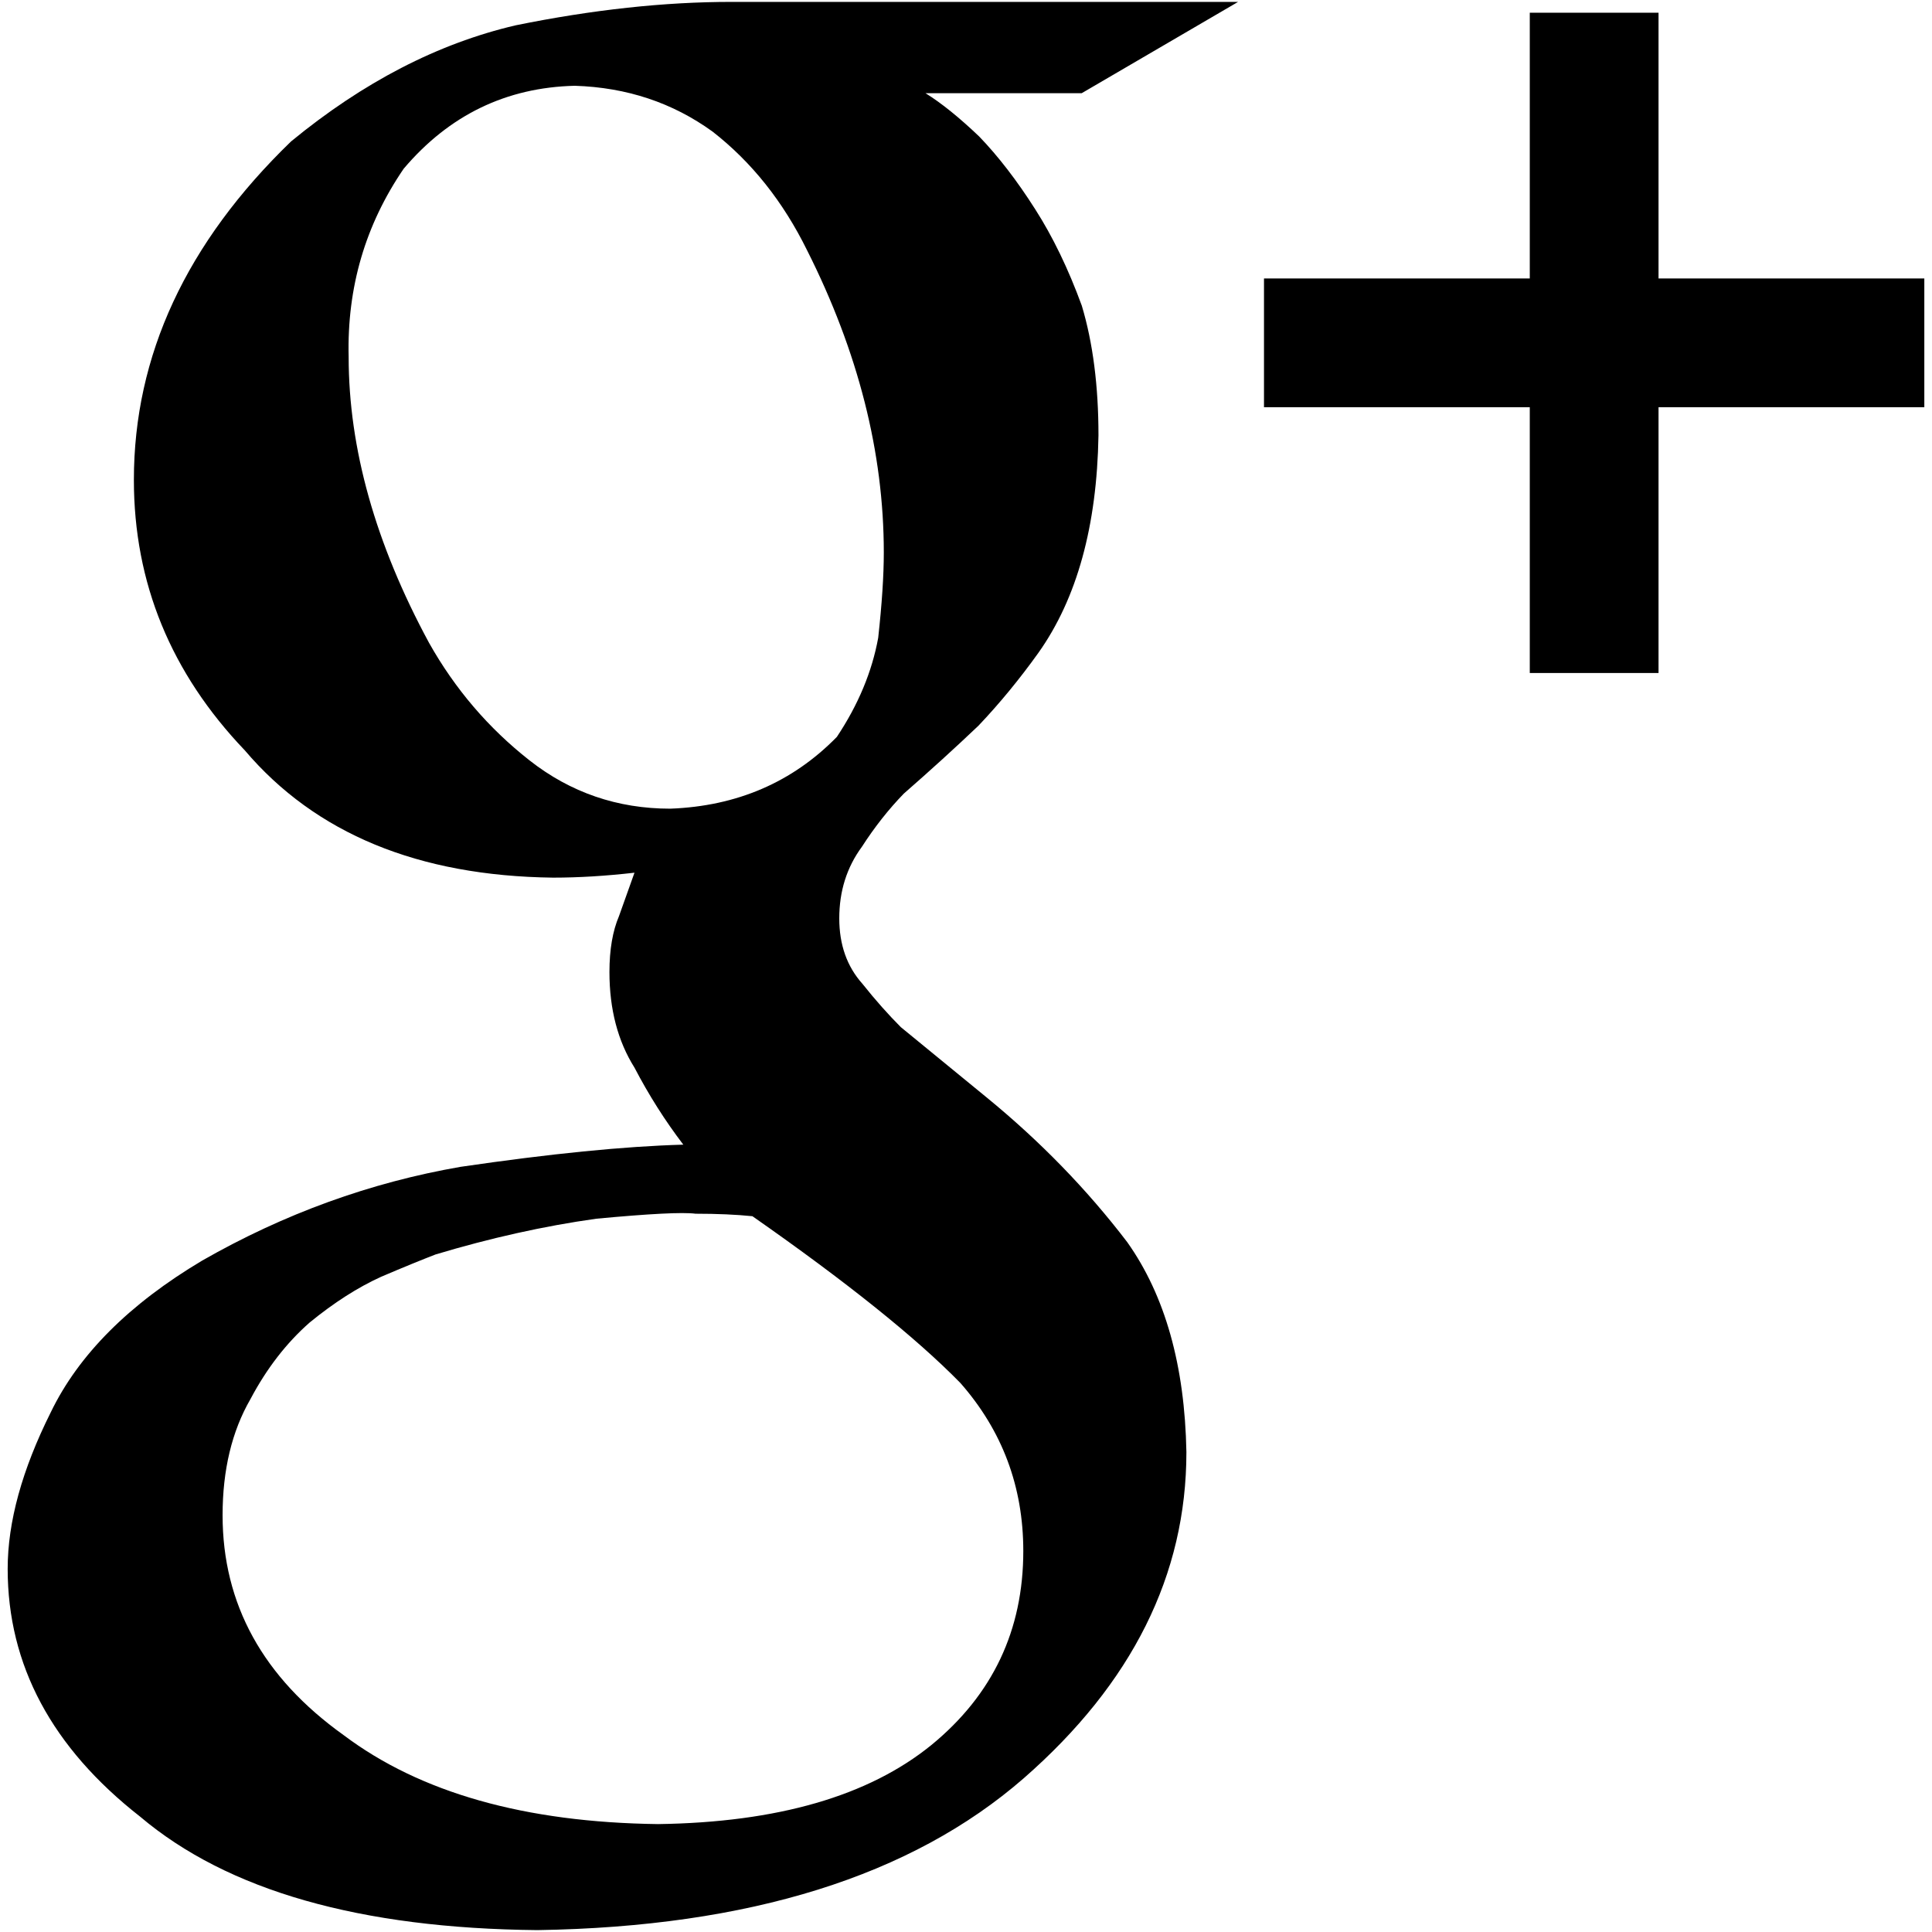
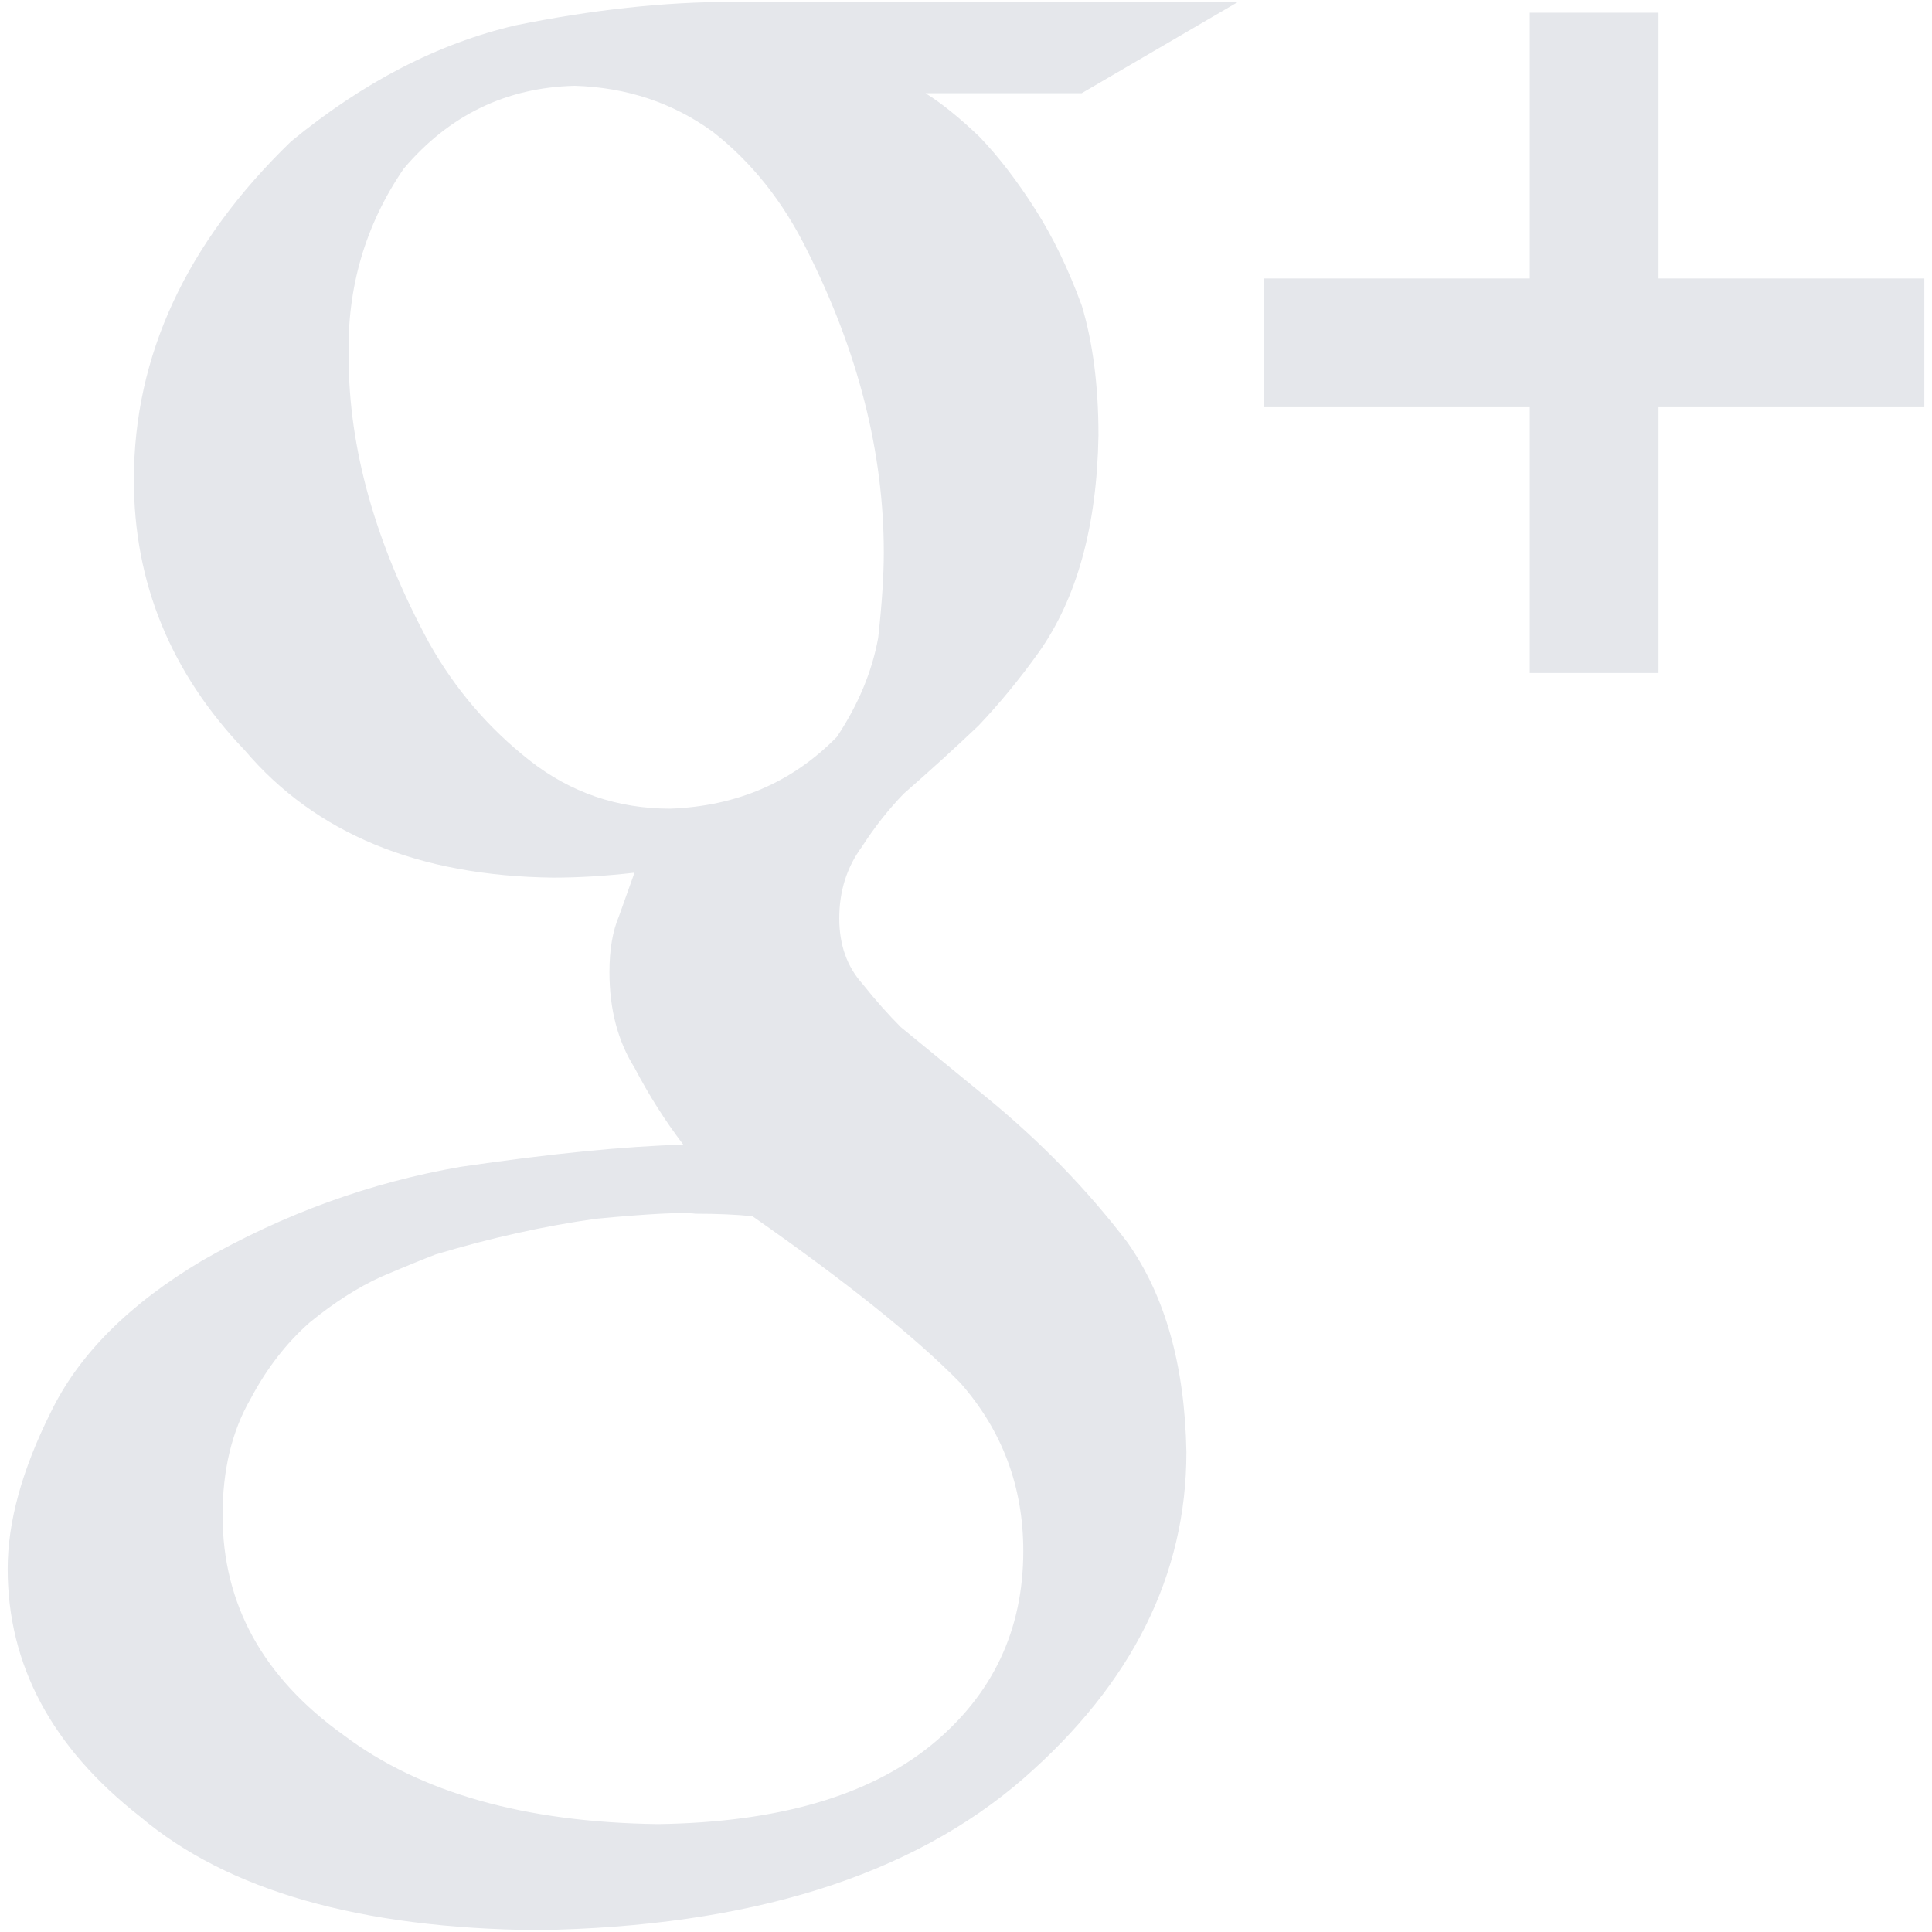
- <svg xmlns="http://www.w3.org/2000/svg" fill="#000000" version="1.1" width="800px" height="800px" viewBox="0 0 512 512" xml:space="preserve">
+ <svg xmlns="http://www.w3.org/2000/svg" fill="#e5e7eb" version="1.1" width="800px" height="800px" viewBox="0 0 512 512" xml:space="preserve">
  <g id="7935ec95c421cee6d86eb22ecd120bc6">
    <path style="display: inline;" d="M245.271,24.703c4.217,2.607,8.945,6.438,14.209,11.453c5.053,5.24,10.018,11.677,14.871,19.312   c4.616,7.211,8.746,15.719,12.338,25.538c2.945,9.818,4.417,21.271,4.417,34.37c-0.399,24.003-5.701,43.216-15.906,57.612   c-5.003,6.986-10.292,13.424-15.894,19.325c-6.201,5.901-12.788,11.889-19.787,18.002c-4.017,4.142-7.723,8.833-11.104,14.085   c-4.017,5.452-6,11.789-6,18.976c0,6.998,2.046,12.774,6.15,17.354c3.48,4.379,6.887,8.184,10.155,11.465l22.768,18.651   c14.147,11.577,26.561,24.34,37.228,38.313c10.055,14.172,15.27,32.735,15.693,55.653c0,32.512-14.371,61.317-43.078,86.418   c-29.791,25.962-72.757,39.398-128.91,40.271c-47.008-0.449-82.102-10.467-105.281-30.066   c-23.404-18.302-35.106-40.196-35.106-65.671c0-12.426,3.805-26.262,11.428-41.507c7.373-15.258,20.759-28.656,40.109-40.184   c21.72-12.426,44.588-20.71,68.491-24.852c23.678-3.468,43.353-5.439,59.022-5.876c-4.841-6.35-9.157-13.161-12.938-20.41   c-4.416-7.023-6.637-15.457-6.637-25.338c0-5.938,0.848-10.866,2.532-14.821c1.472-4.166,2.857-8.009,4.104-11.502   c-7.623,0.873-14.821,1.31-21.57,1.31c-35.717-0.437-62.952-11.677-81.69-33.721c-19.599-20.51-29.405-44.4-29.405-71.685   c0-32.96,13.885-62.852,41.656-89.7c19.088-15.694,38.924-25.961,59.509-30.765C156.994,2.571,176.082,0.5,193.884,0.5h134.225   l-41.457,24.203H245.271z M271.184,411.034c0-17.029-5.553-31.875-16.668-44.525c-11.752-12.002-30.116-26.735-55.117-44.201   c-4.279-0.437-9.307-0.661-15.07-0.661c-3.418-0.449-12.164,0-26.286,1.322c-13.898,1.946-28.095,5.115-42.629,9.481   c-3.418,1.322-8.234,3.269-14.421,5.914c-6.201,2.819-12.5,6.861-18.913,12.101c-6.201,5.452-11.428,12.227-15.707,20.311   c-4.915,8.509-7.385,18.764-7.385,30.777c0,23.566,10.691,42.979,32.075,58.273c20.298,15.282,48.068,23.13,83.324,23.579   c31.625-0.449,55.778-7.423,72.446-20.959C263.086,449.122,271.184,431.993,271.184,411.034z M177.628,214.307   c17.653-0.661,32.387-6.999,44.151-19.025c5.676-8.533,9.319-17.279,10.954-26.261c0.985-8.958,1.484-16.493,1.484-22.618   c0-26.46-6.774-53.146-20.323-80.056c-6.35-12.9-14.684-23.392-25.063-31.476c-10.567-7.647-22.718-11.702-36.503-12.139   c-18.165,0.437-33.297,7.76-45.349,21.982C96.812,59.584,91.946,76.202,92.396,94.566c0,24.277,7.099,49.528,21.296,75.777   c6.886,12.251,15.769,22.63,26.635,31.164C151.193,210.04,163.644,214.307,177.628,214.307z M509.965,73.794h-70.436V3.369h-34.121   v70.425h-70.438v34.121h70.438v70.437h34.121v-70.437h70.436V73.794z">

</path>
  </g>
</svg>
